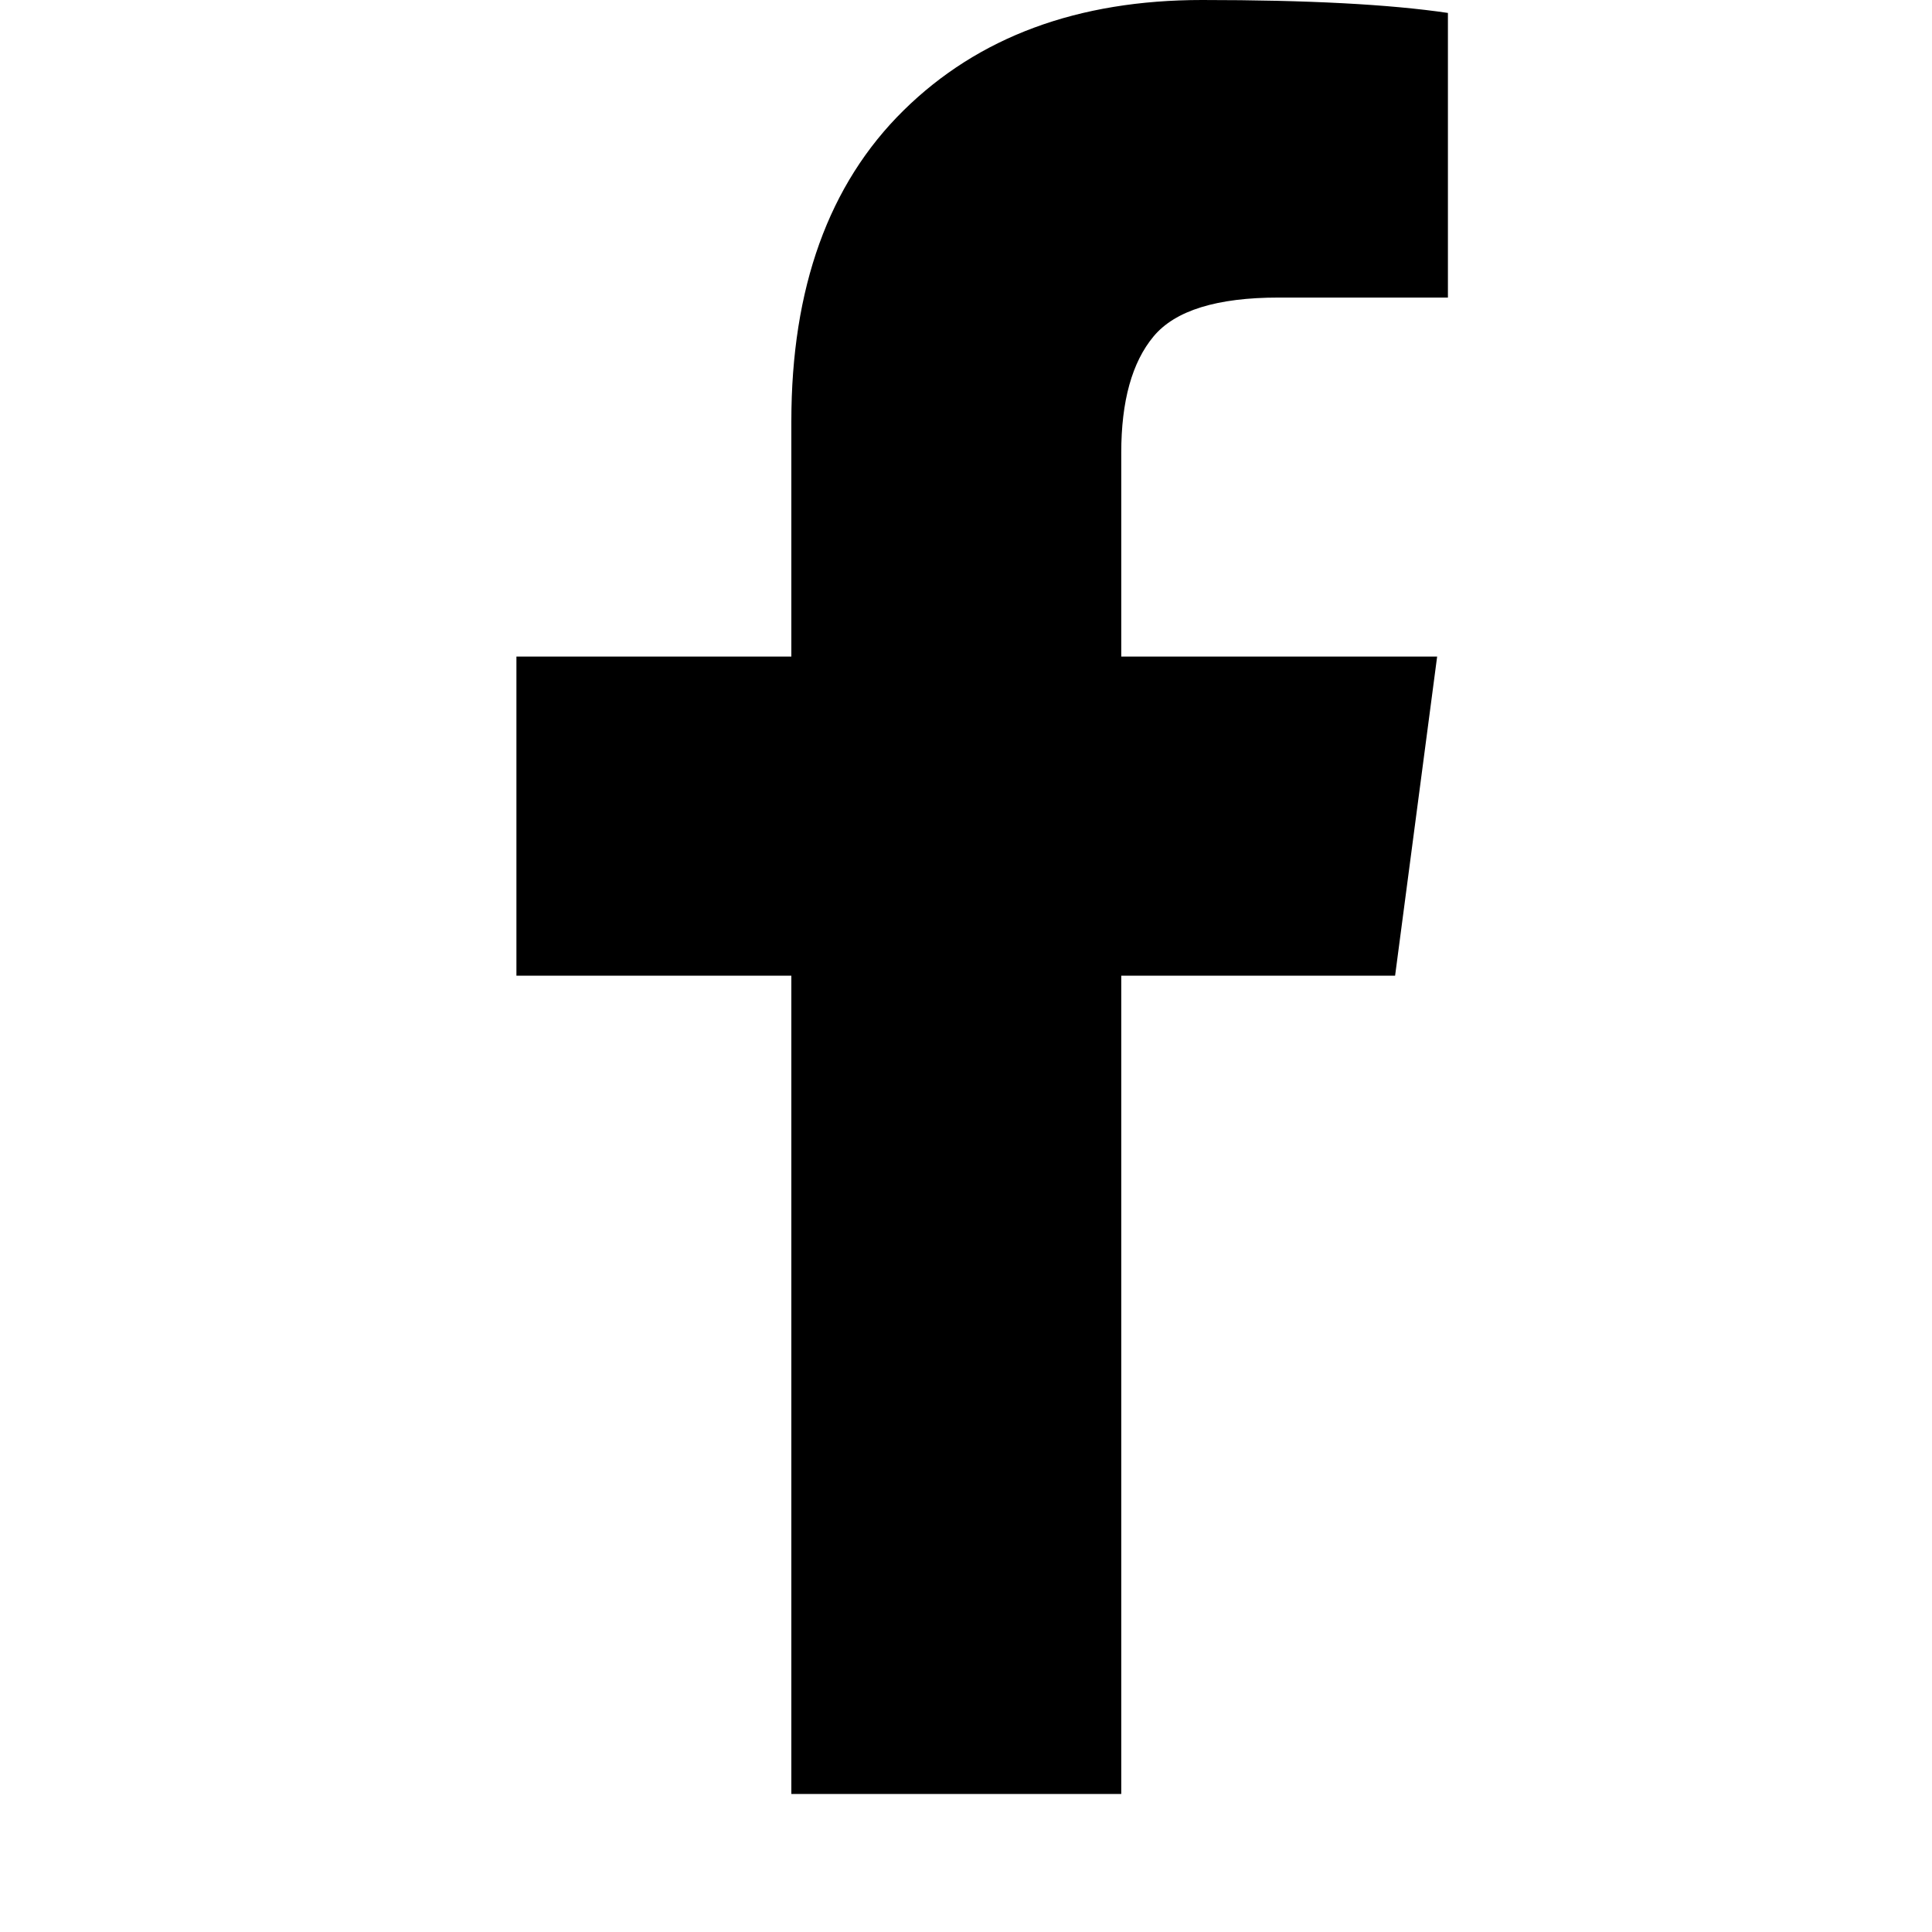
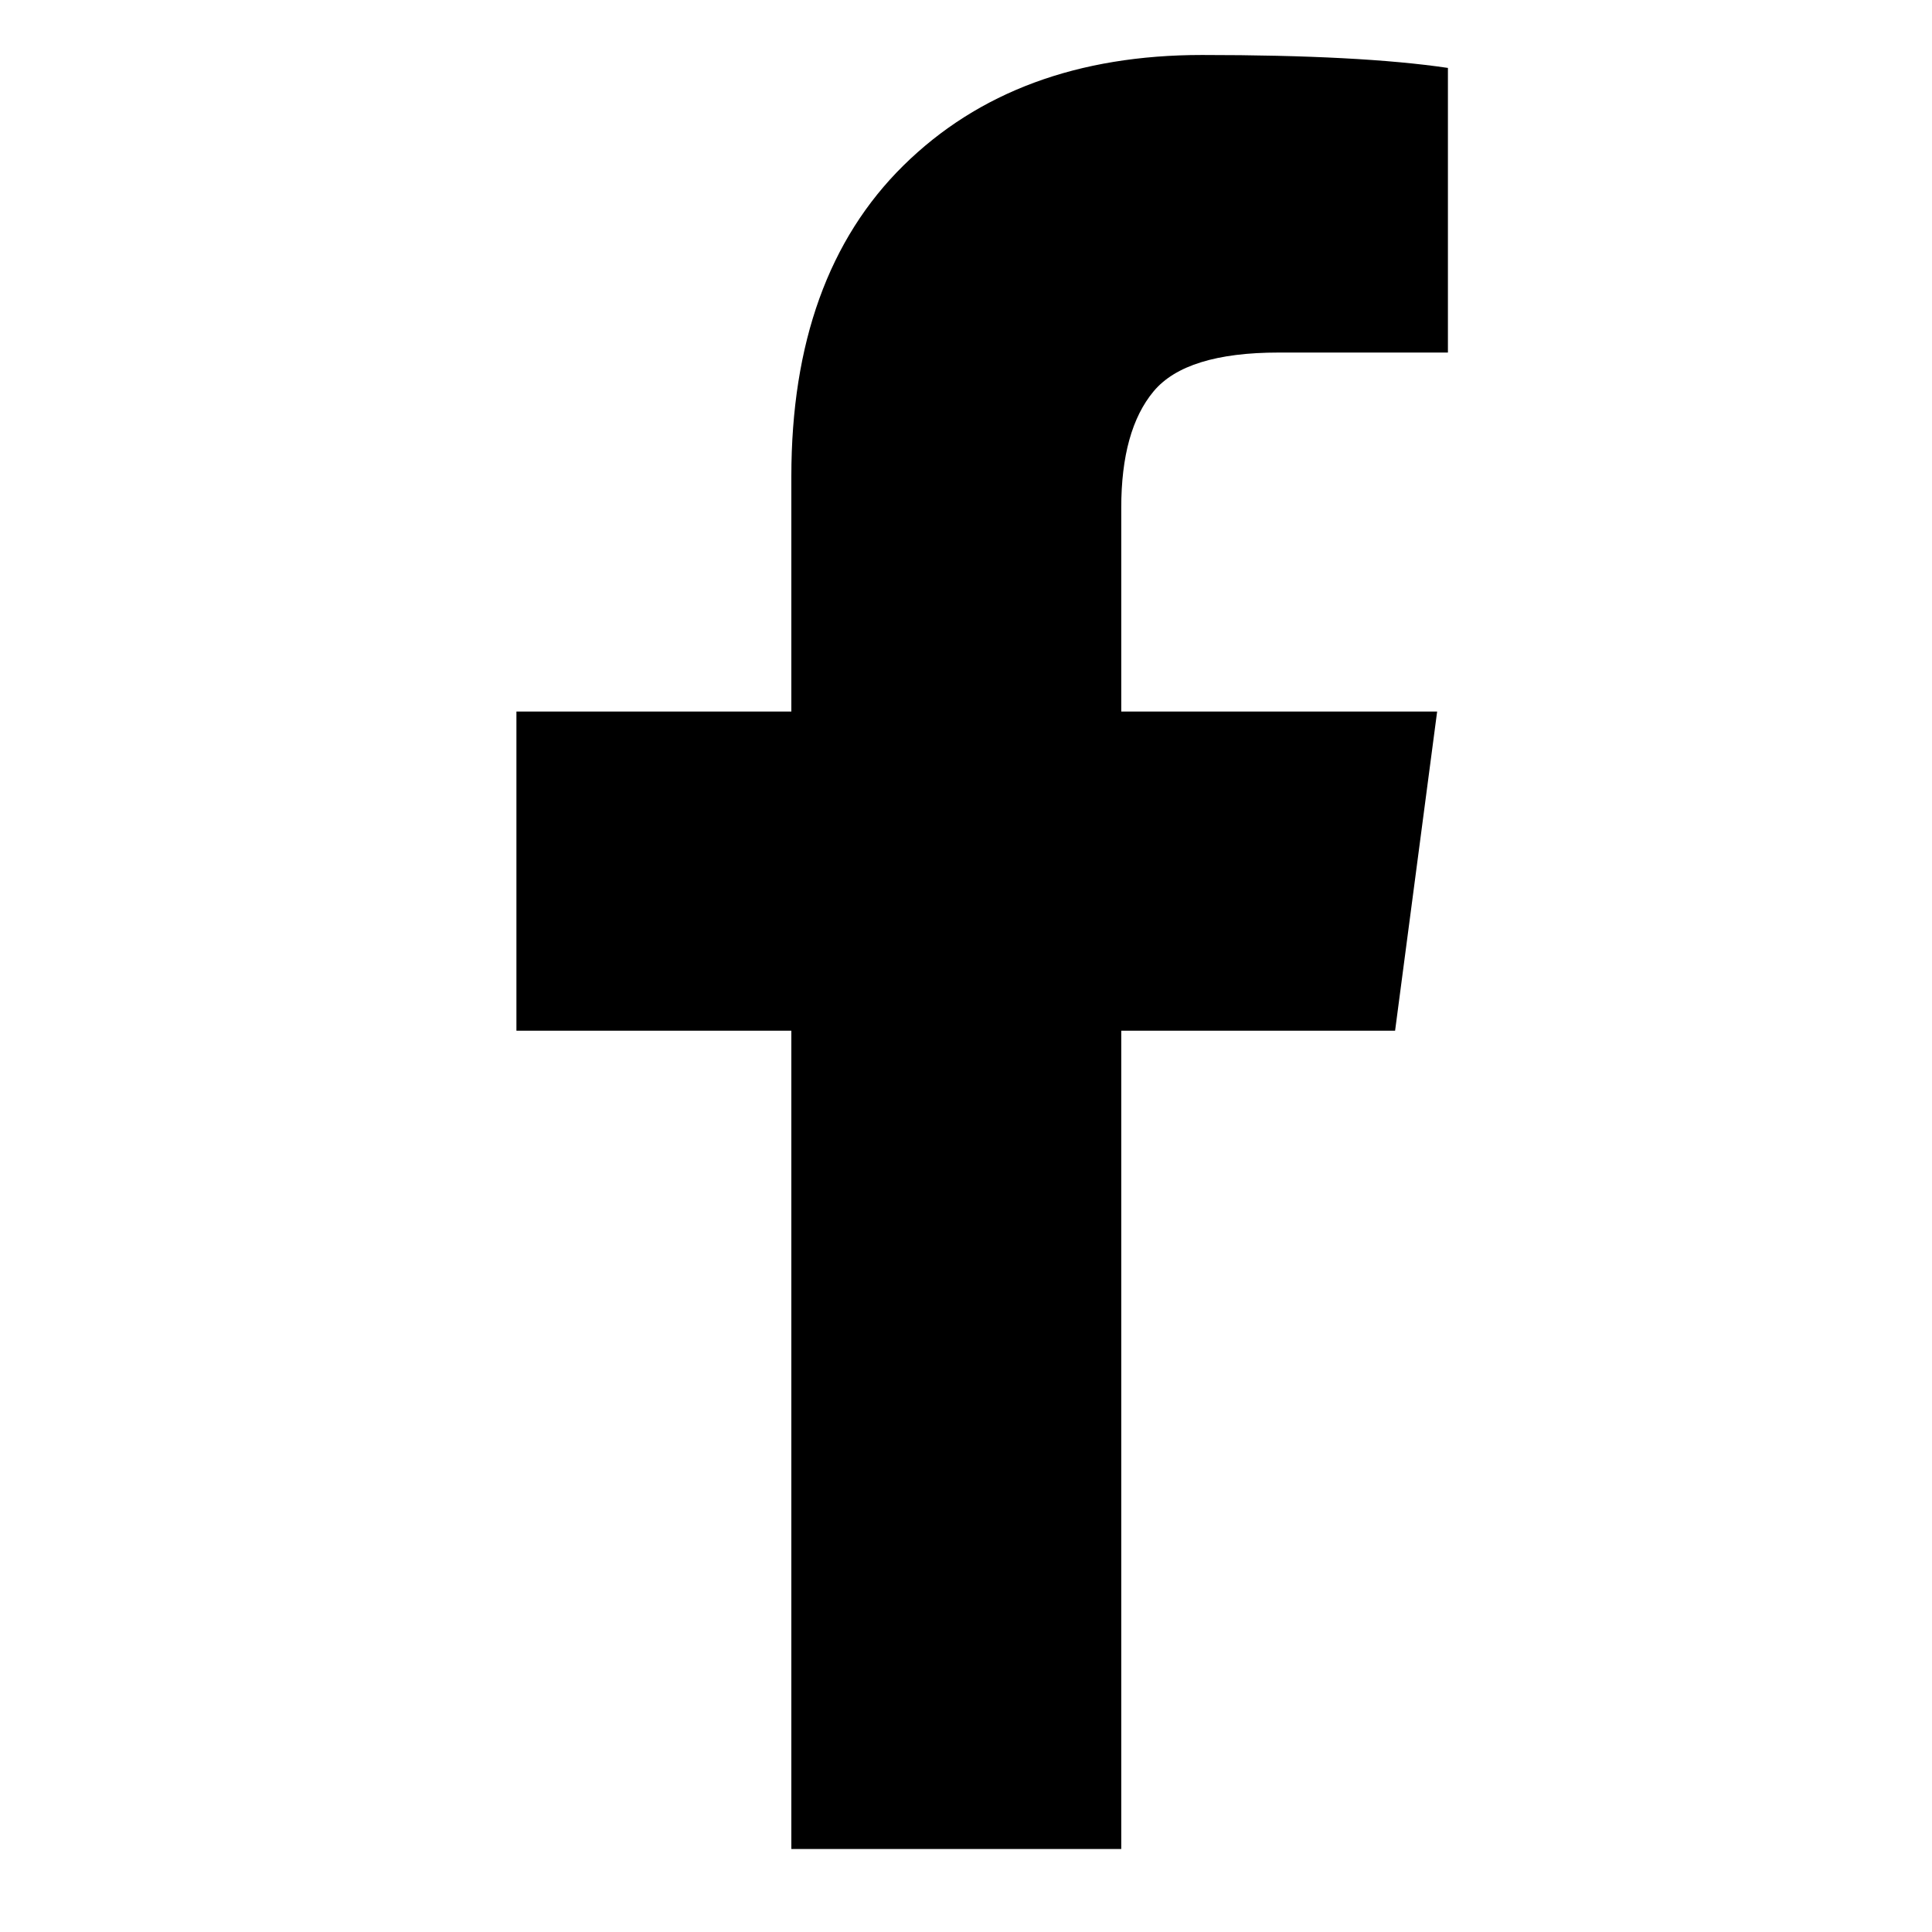
- <svg xmlns="http://www.w3.org/2000/svg" width="1792" height="1792" viewBox="0 0 1792 1792">
-   <path d="M1343 12v264h-157q-86 0-116 36t-30 108v189h293l-39 296h-254v759h-306v-759h-255v-296h255v-218q0-186 104-288.5t277-102.5q147 0 228 12z" />
+ <svg xmlns="http://www.w3.org/2000/svg" version="1.1" id="Calque_1" x="0px" y="0px" viewBox="0 0 1792 1792" style="enable-background:new 0 0 1792 1792;" xml:space="preserve">
+   <path d="M1343,63v264h-157c-57.3,0-96,12-116,36s-30,60-30,108v189h293l-39,296h-254v759H734V956H479V660h255V442  c0-124,34.7-220.2,104-288.5S999.7,51,1115,51C1213,51,1289,55,1343,63z" />
</svg>
